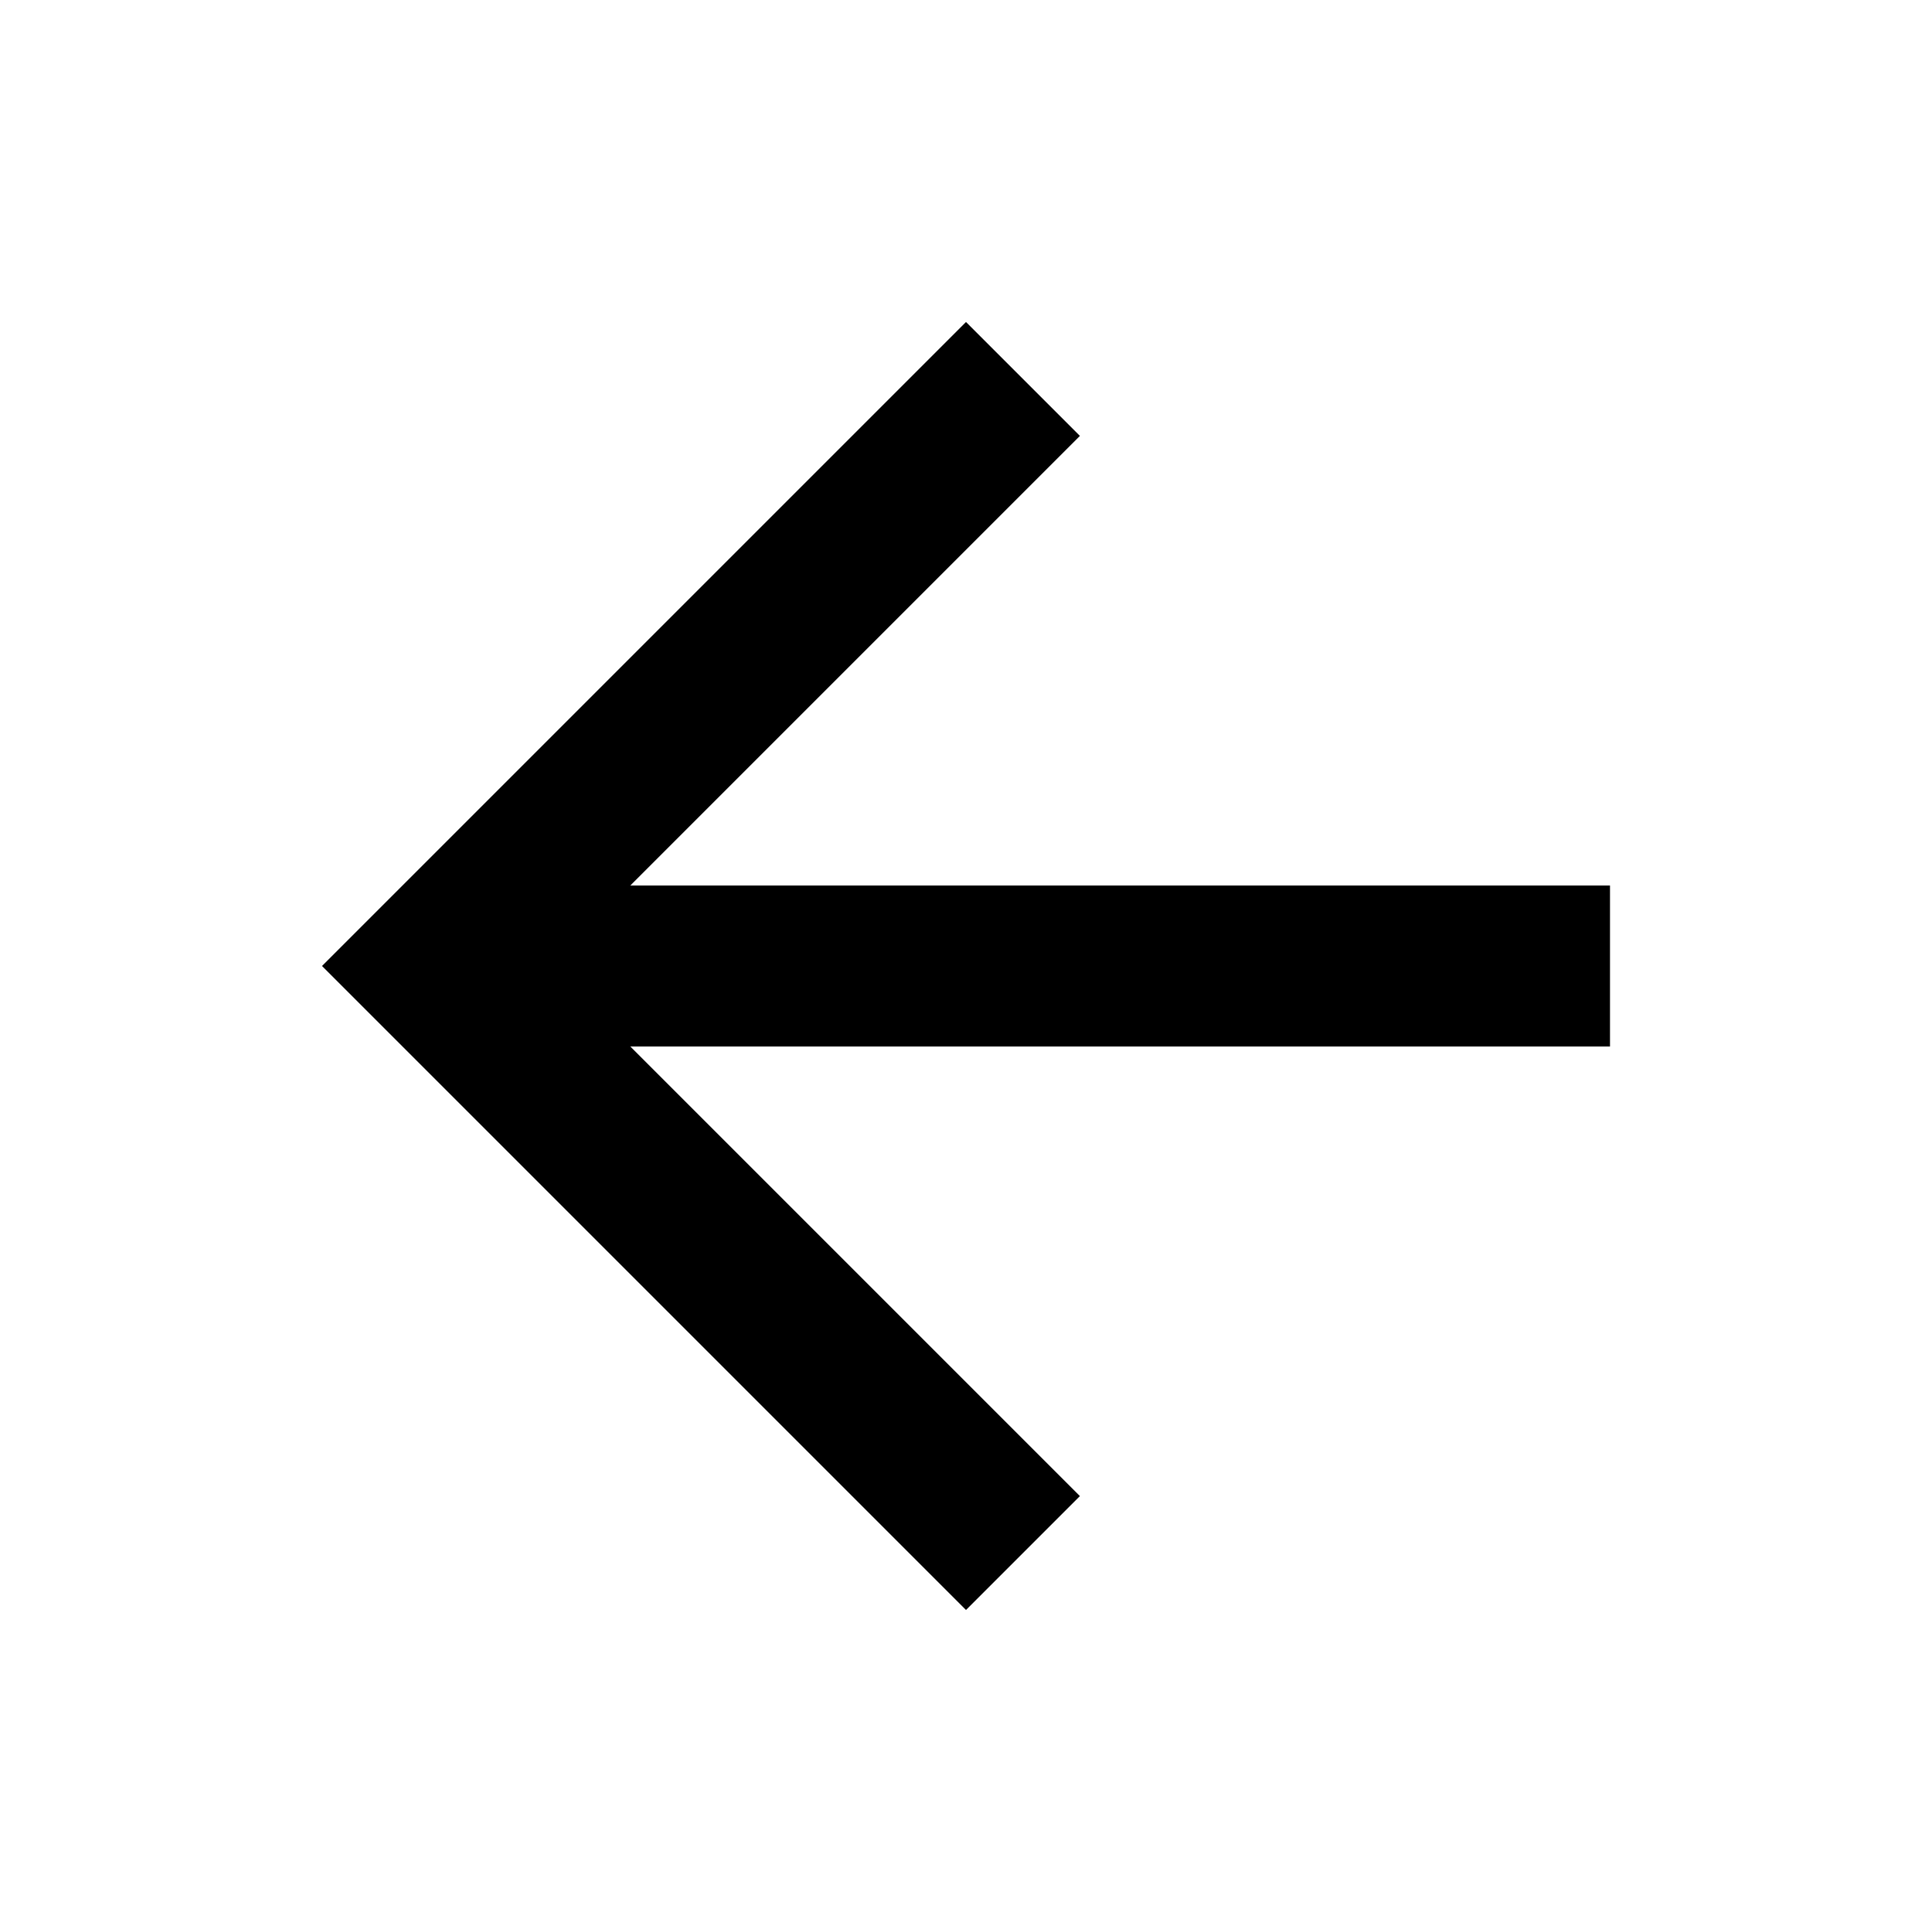
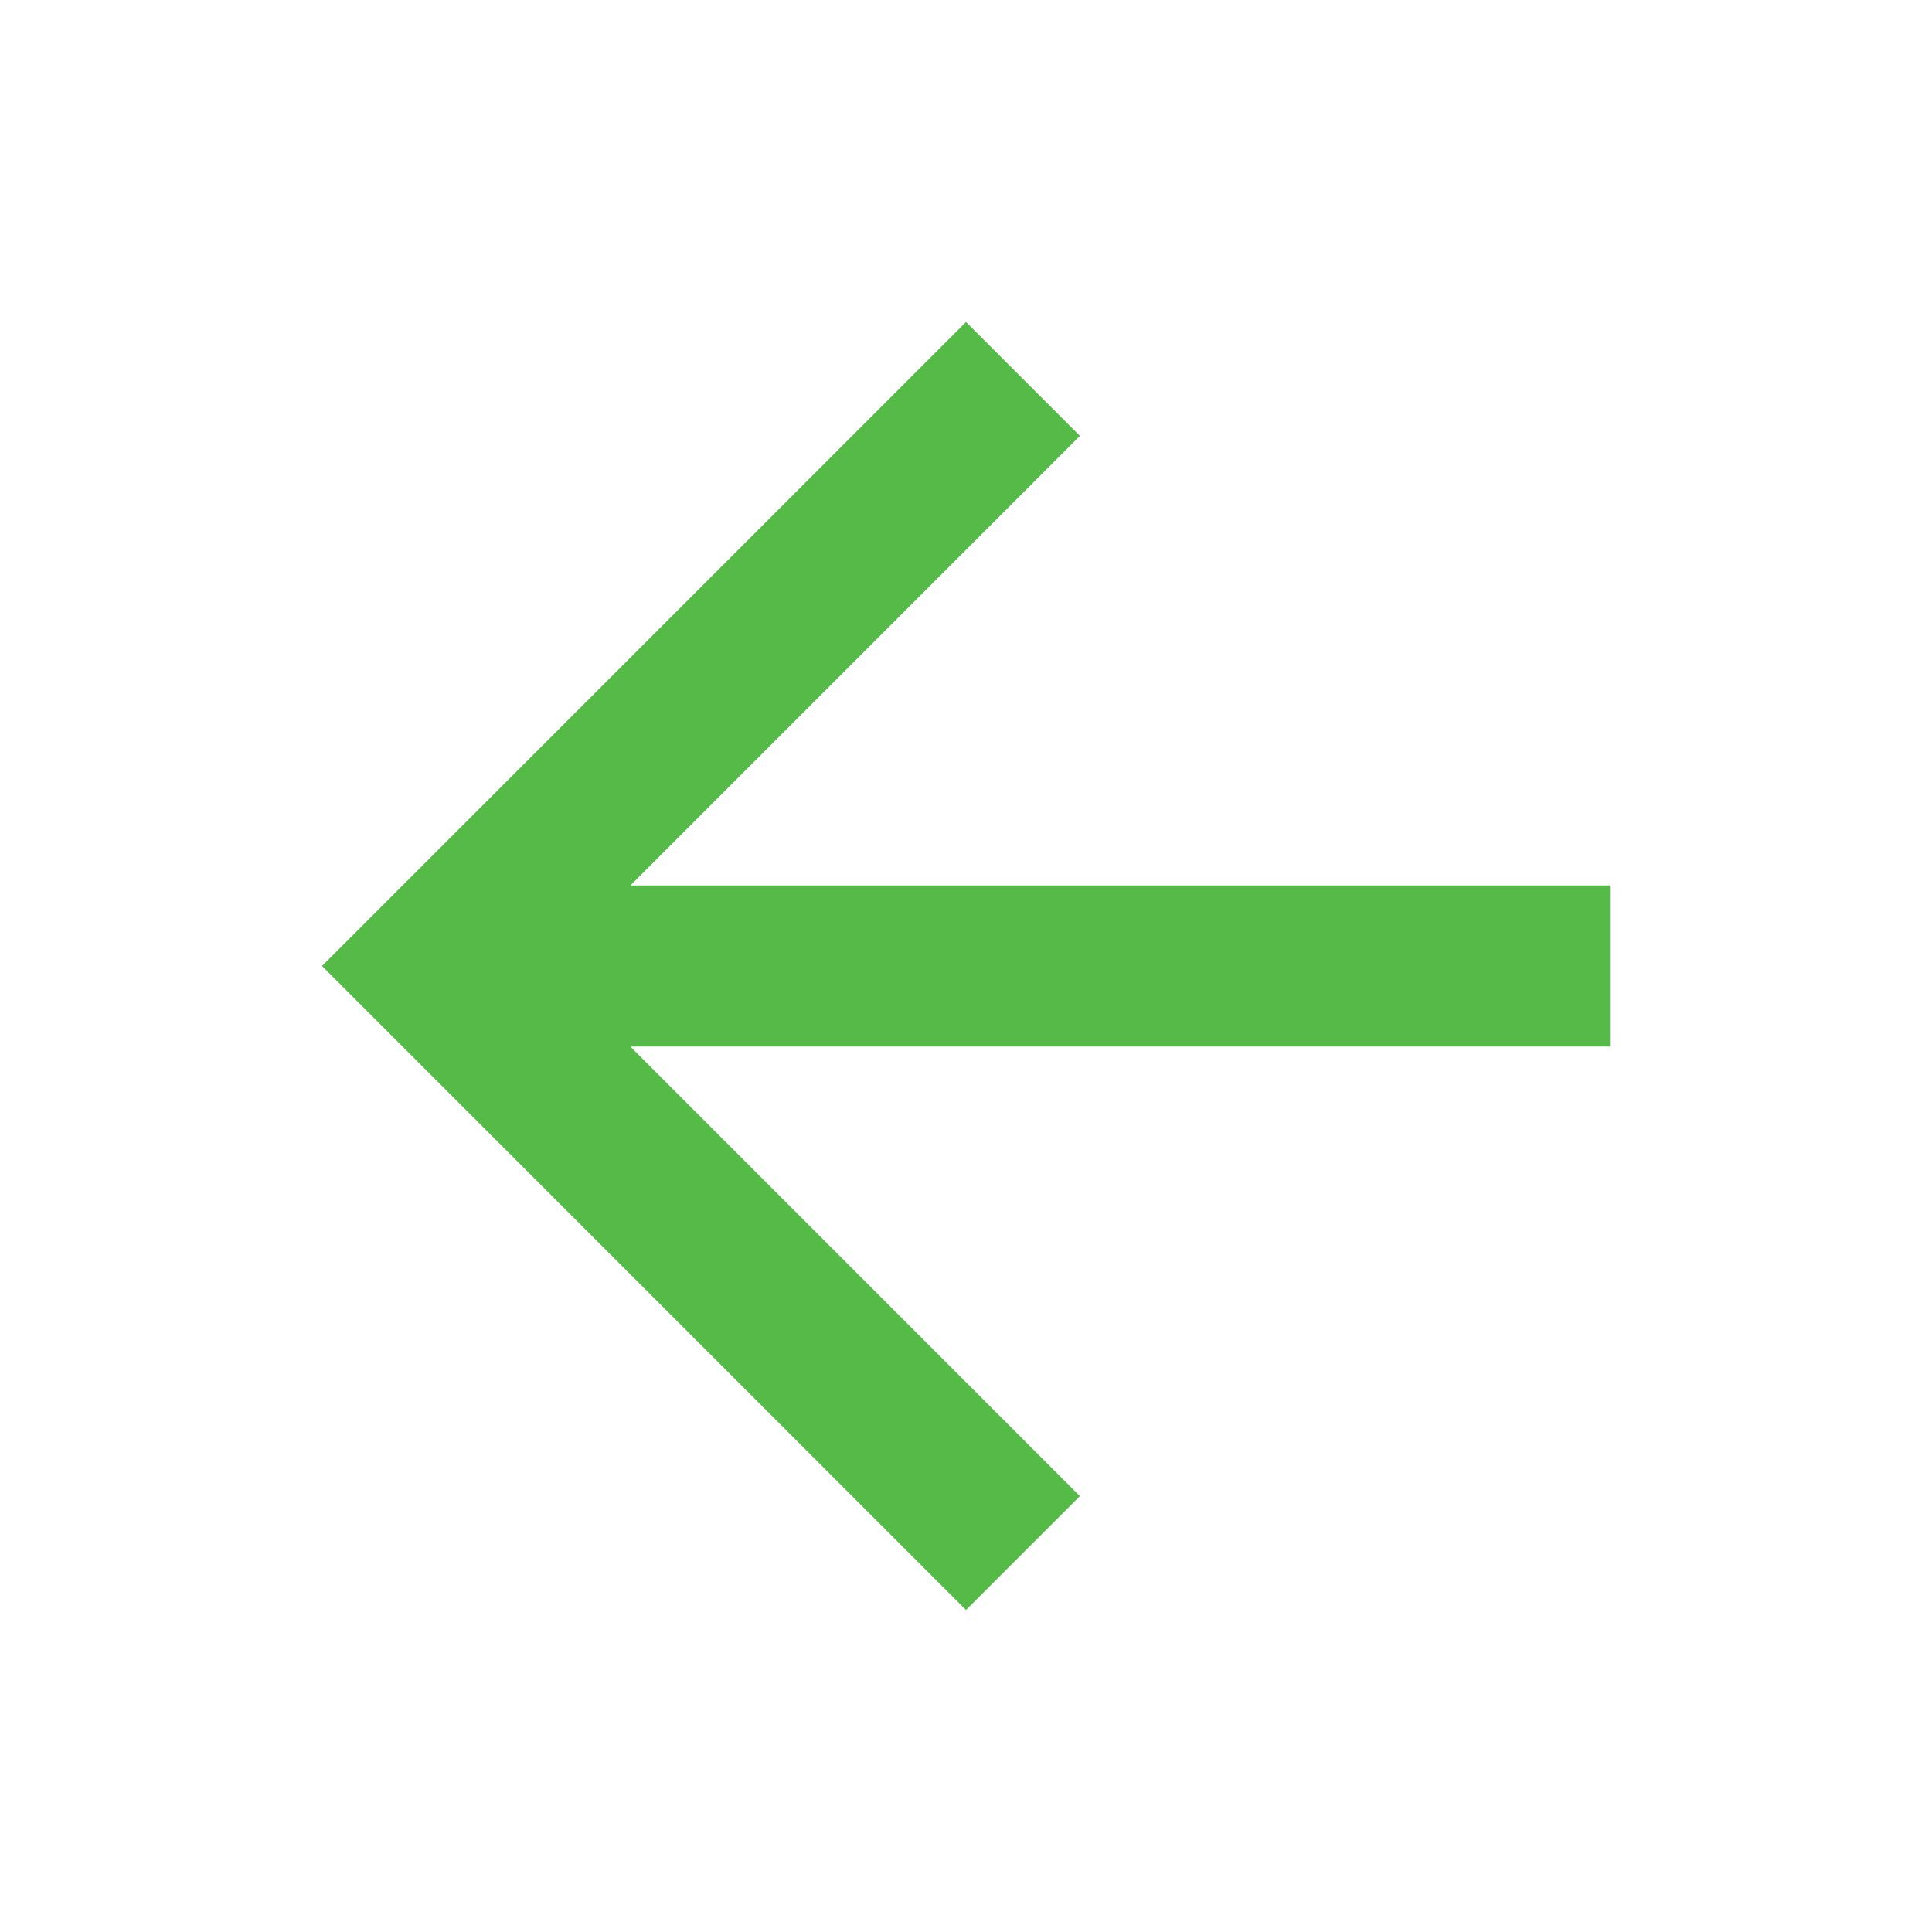
<svg xmlns="http://www.w3.org/2000/svg" height="48" viewBox="0 0 48 48" width="48">
  <path d="M0 0h48v48h-48z" fill="none" />
-   <path d="M40 22h-24.34l11.17-11.17-2.83-2.83-16 16 16 16 2.83-2.83-11.17-11.17h24.34v-4z" />
+   <path fill="#55ba47" d="M40 22h-24.34l11.17-11.17-2.83-2.83-16 16 16 16 2.83-2.83-11.17-11.17h24.34v-4z" />
</svg>
